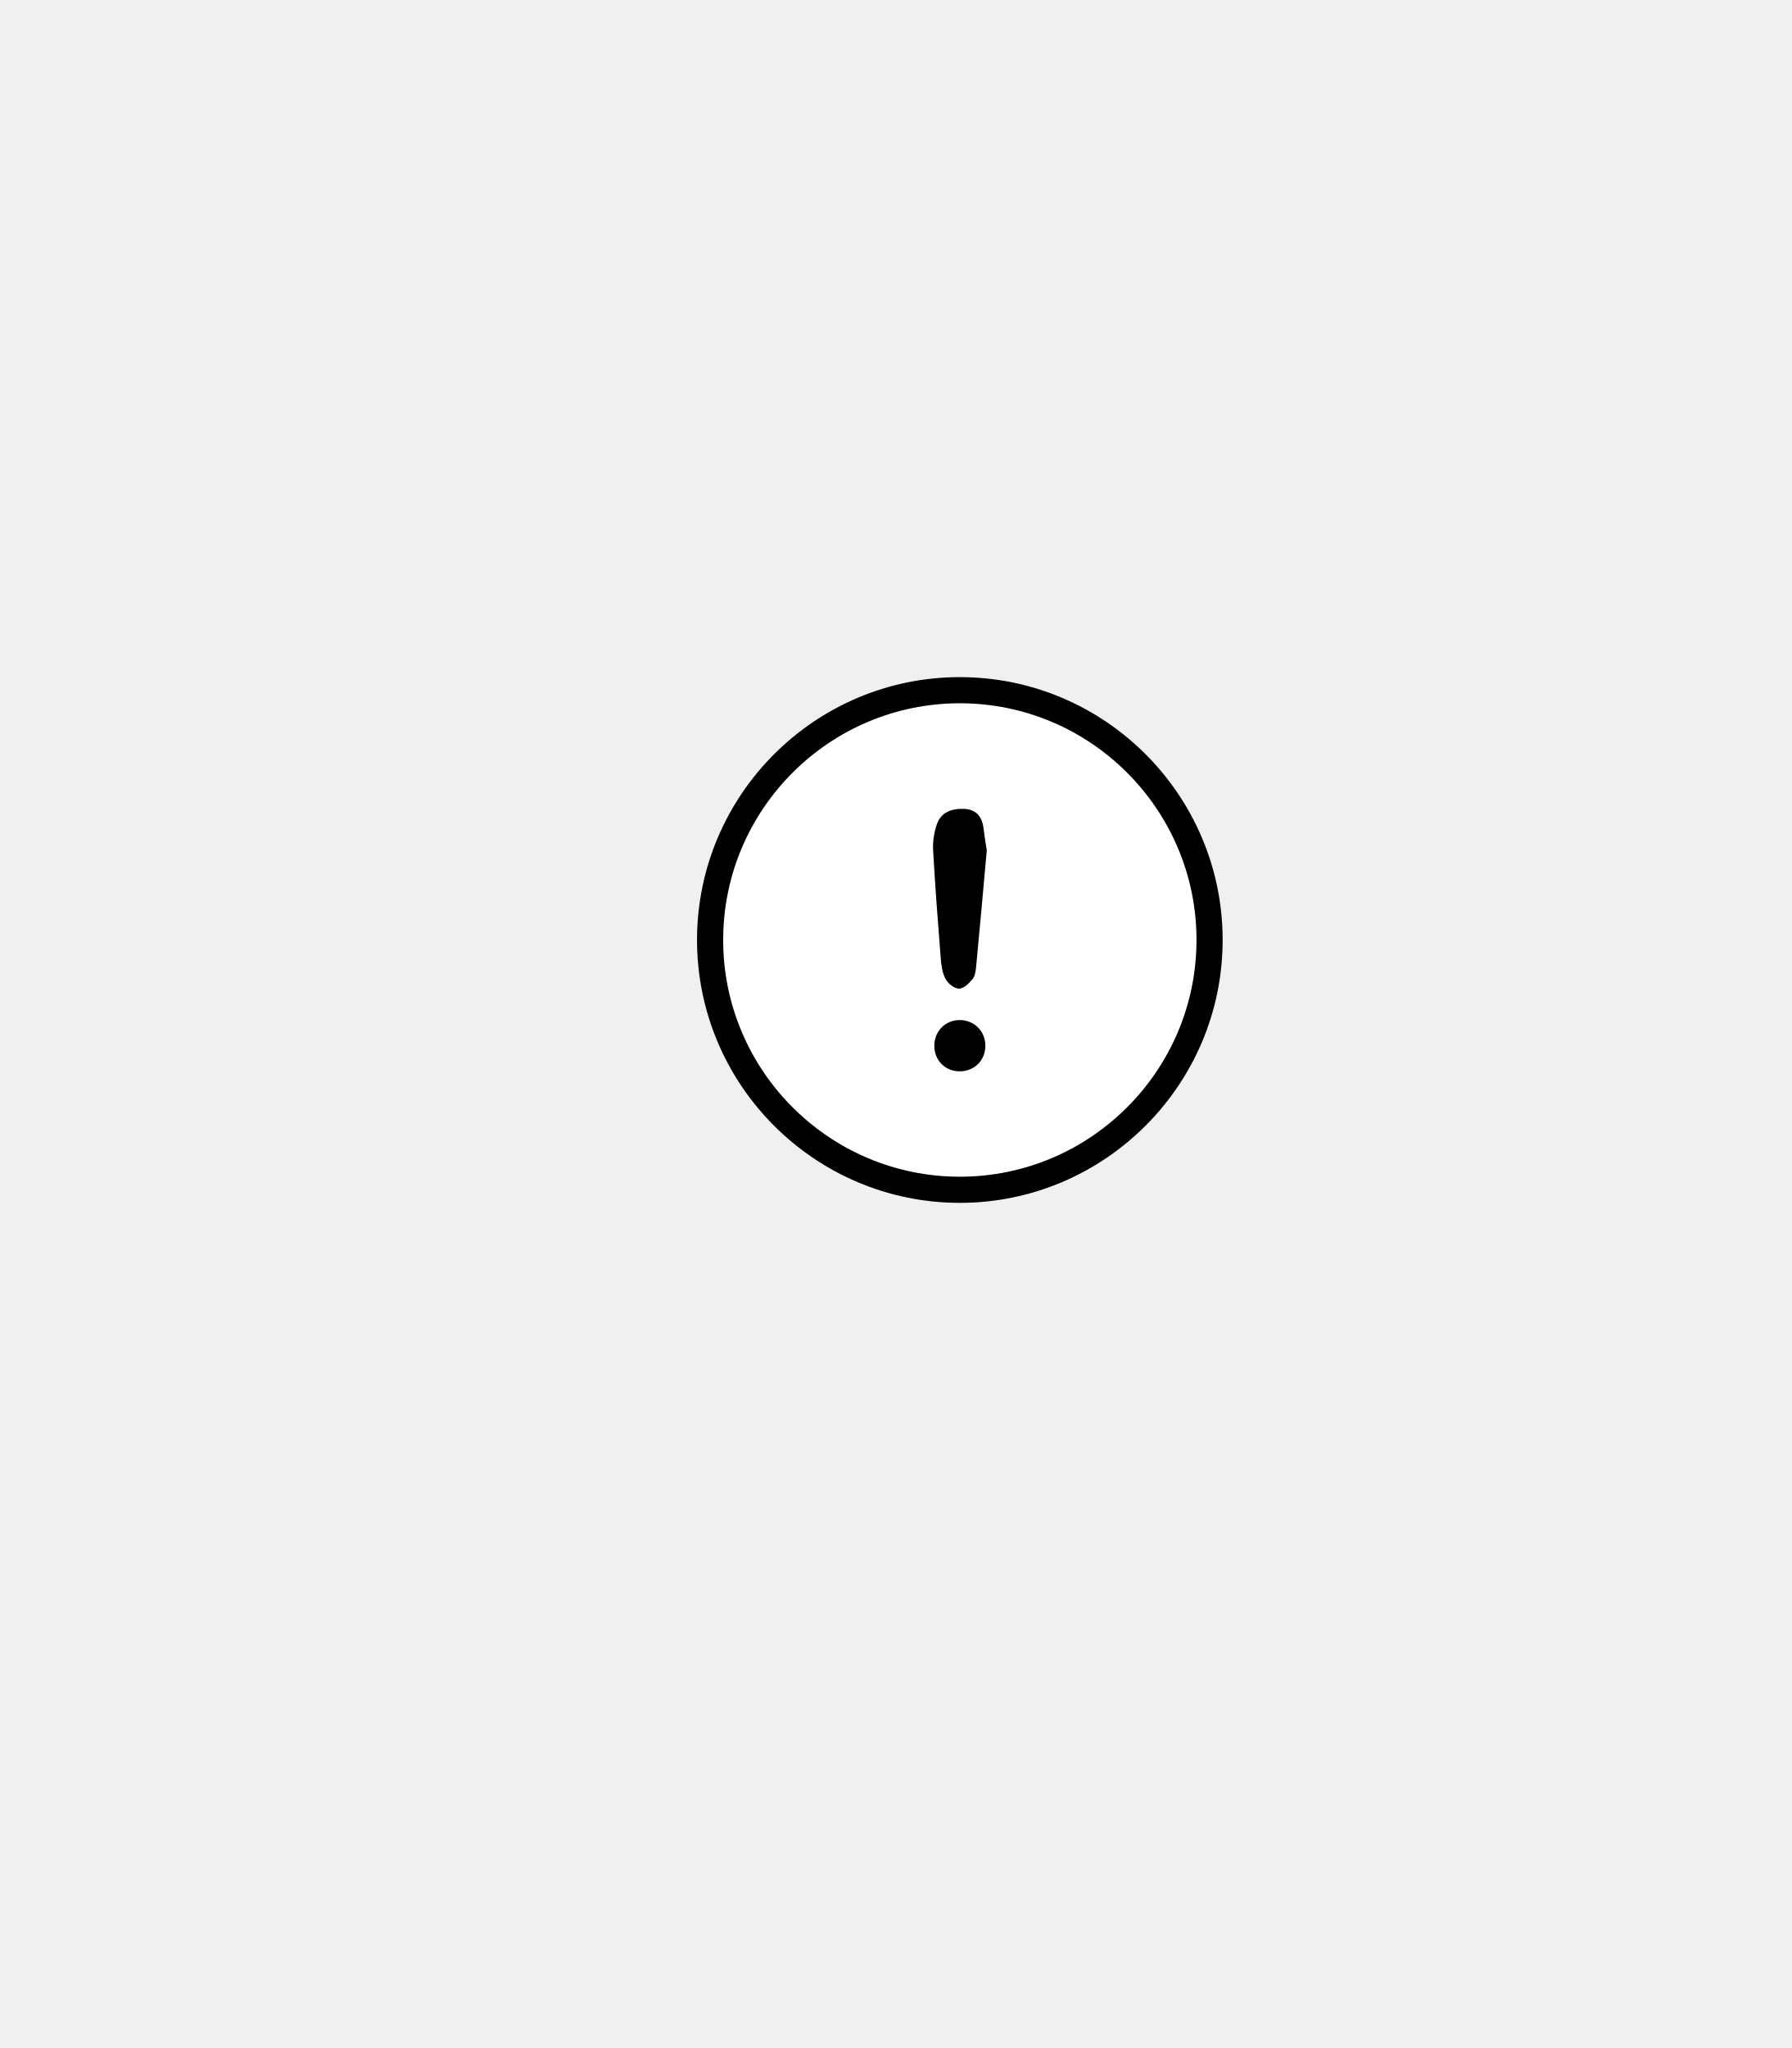
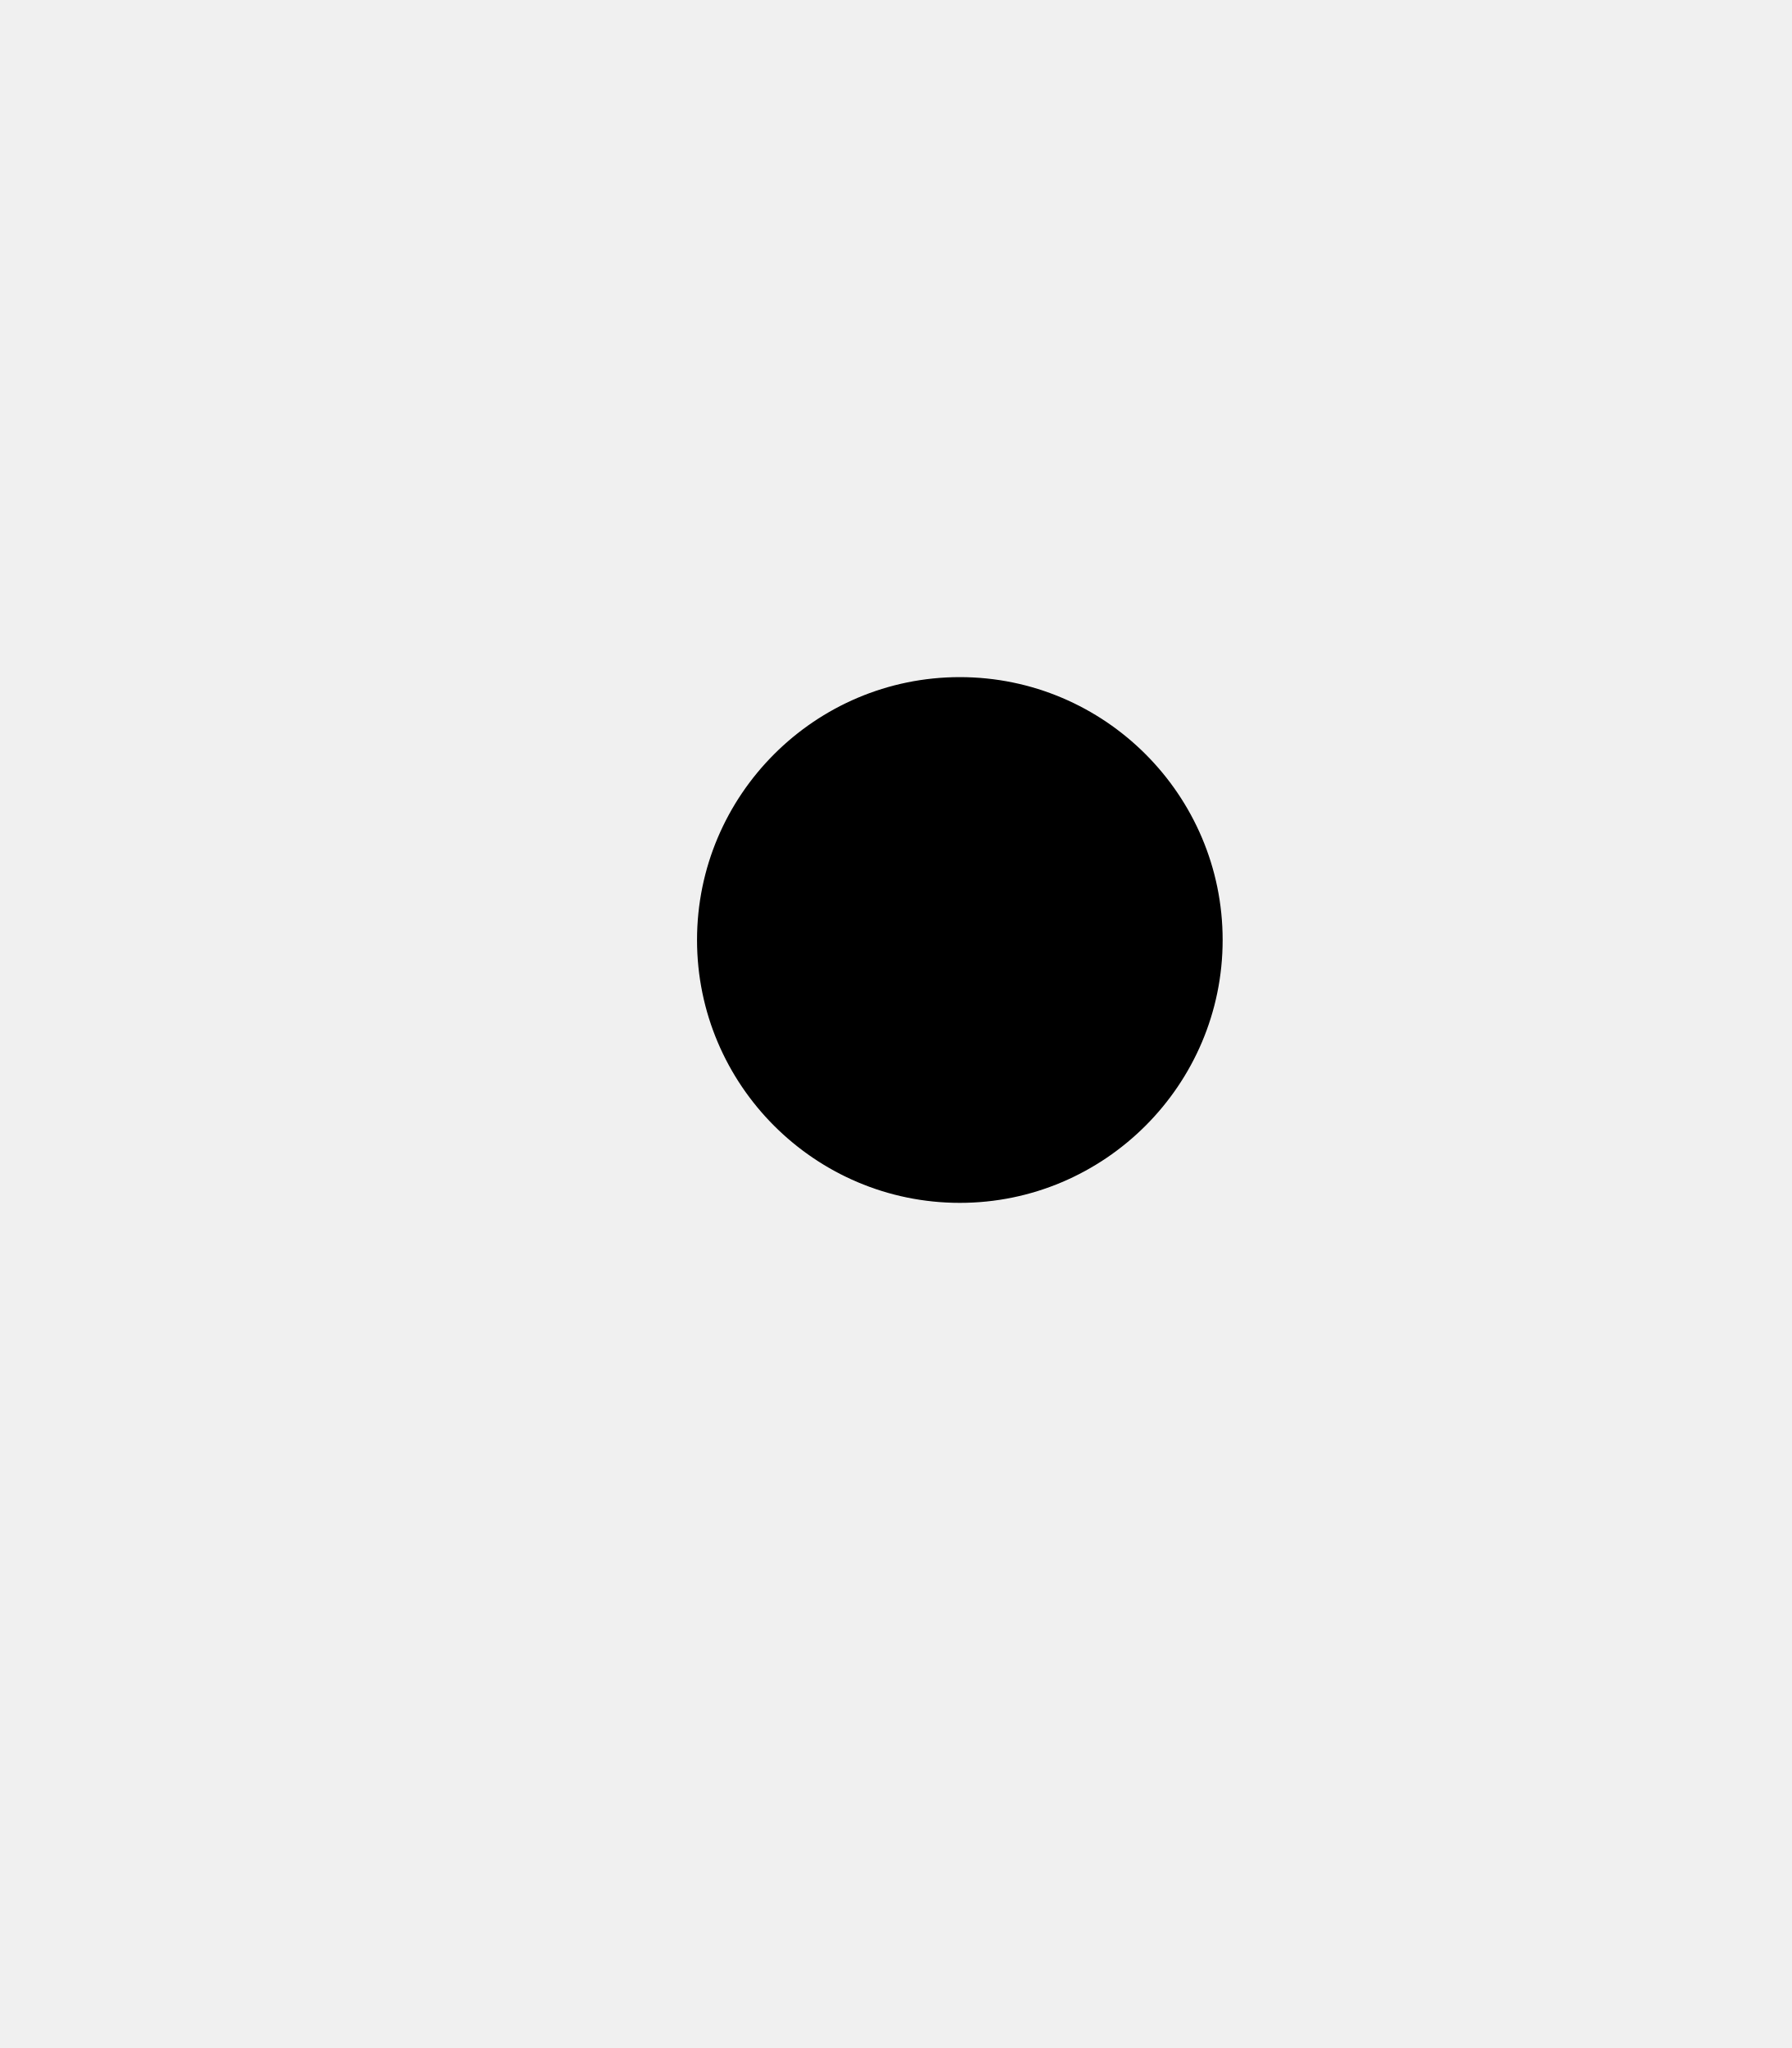
<svg xmlns="http://www.w3.org/2000/svg" version="1.1" id="Capa_1" x="0px" y="0px" viewBox="0 0 884.1 1010.5" style="enable-background:new 0 0 884.1 1010.5;" xml:space="preserve">
-   <style type="text/css">
- 	.st0{fill:#FFFFFF;}
- </style>
  <g>
    <g>
      <circle class="st0" cx="473.7" cy="463.9" r="123.2" />
      <path d="M473.7,593.5c-71.5,0-129.7-58.2-129.7-129.7s58.2-129.7,129.7-129.7c71.5,0,129.7,58.2,129.7,129.7    S545.1,593.5,473.7,593.5z M473.7,347c-64.4,0-116.8,52.4-116.8,116.8c0,64.4,52.4,116.8,116.8,116.8s116.8-52.4,116.8-116.8    C590.5,399.4,538.1,347,473.7,347z" />
    </g>
    <g>
      <g>
        <path d="M487,419.5c-1.8,20.2-3.5,39-5.3,57.9c-0.2,2-0.6,4.4-1.8,5.8c-1.8,2.1-4.4,4.7-6.7,4.6c-2.2,0-5.3-2.5-6.5-4.7     c-1.6-2.9-2.1-6.5-2.4-9.9c-1.4-18-2.8-35.9-3.8-53.9c-0.2-4.2,0.5-8.7,1.9-12.7c2.1-5.9,7.3-7.7,13.3-7.5     c5.7,0.2,8.7,3.4,9.6,8.9C485.8,412.2,486.5,416.5,487,419.5z" />
      </g>
      <g>
        <path d="M486.3,515.8c0.1,7.2-5.2,12.6-12.3,12.8c-7.4,0.2-13-5.4-12.9-12.8c0.1-7.1,5.5-12.5,12.6-12.5     C480.8,503.4,486.2,508.7,486.3,515.8z" />
      </g>
    </g>
  </g>
</svg>
